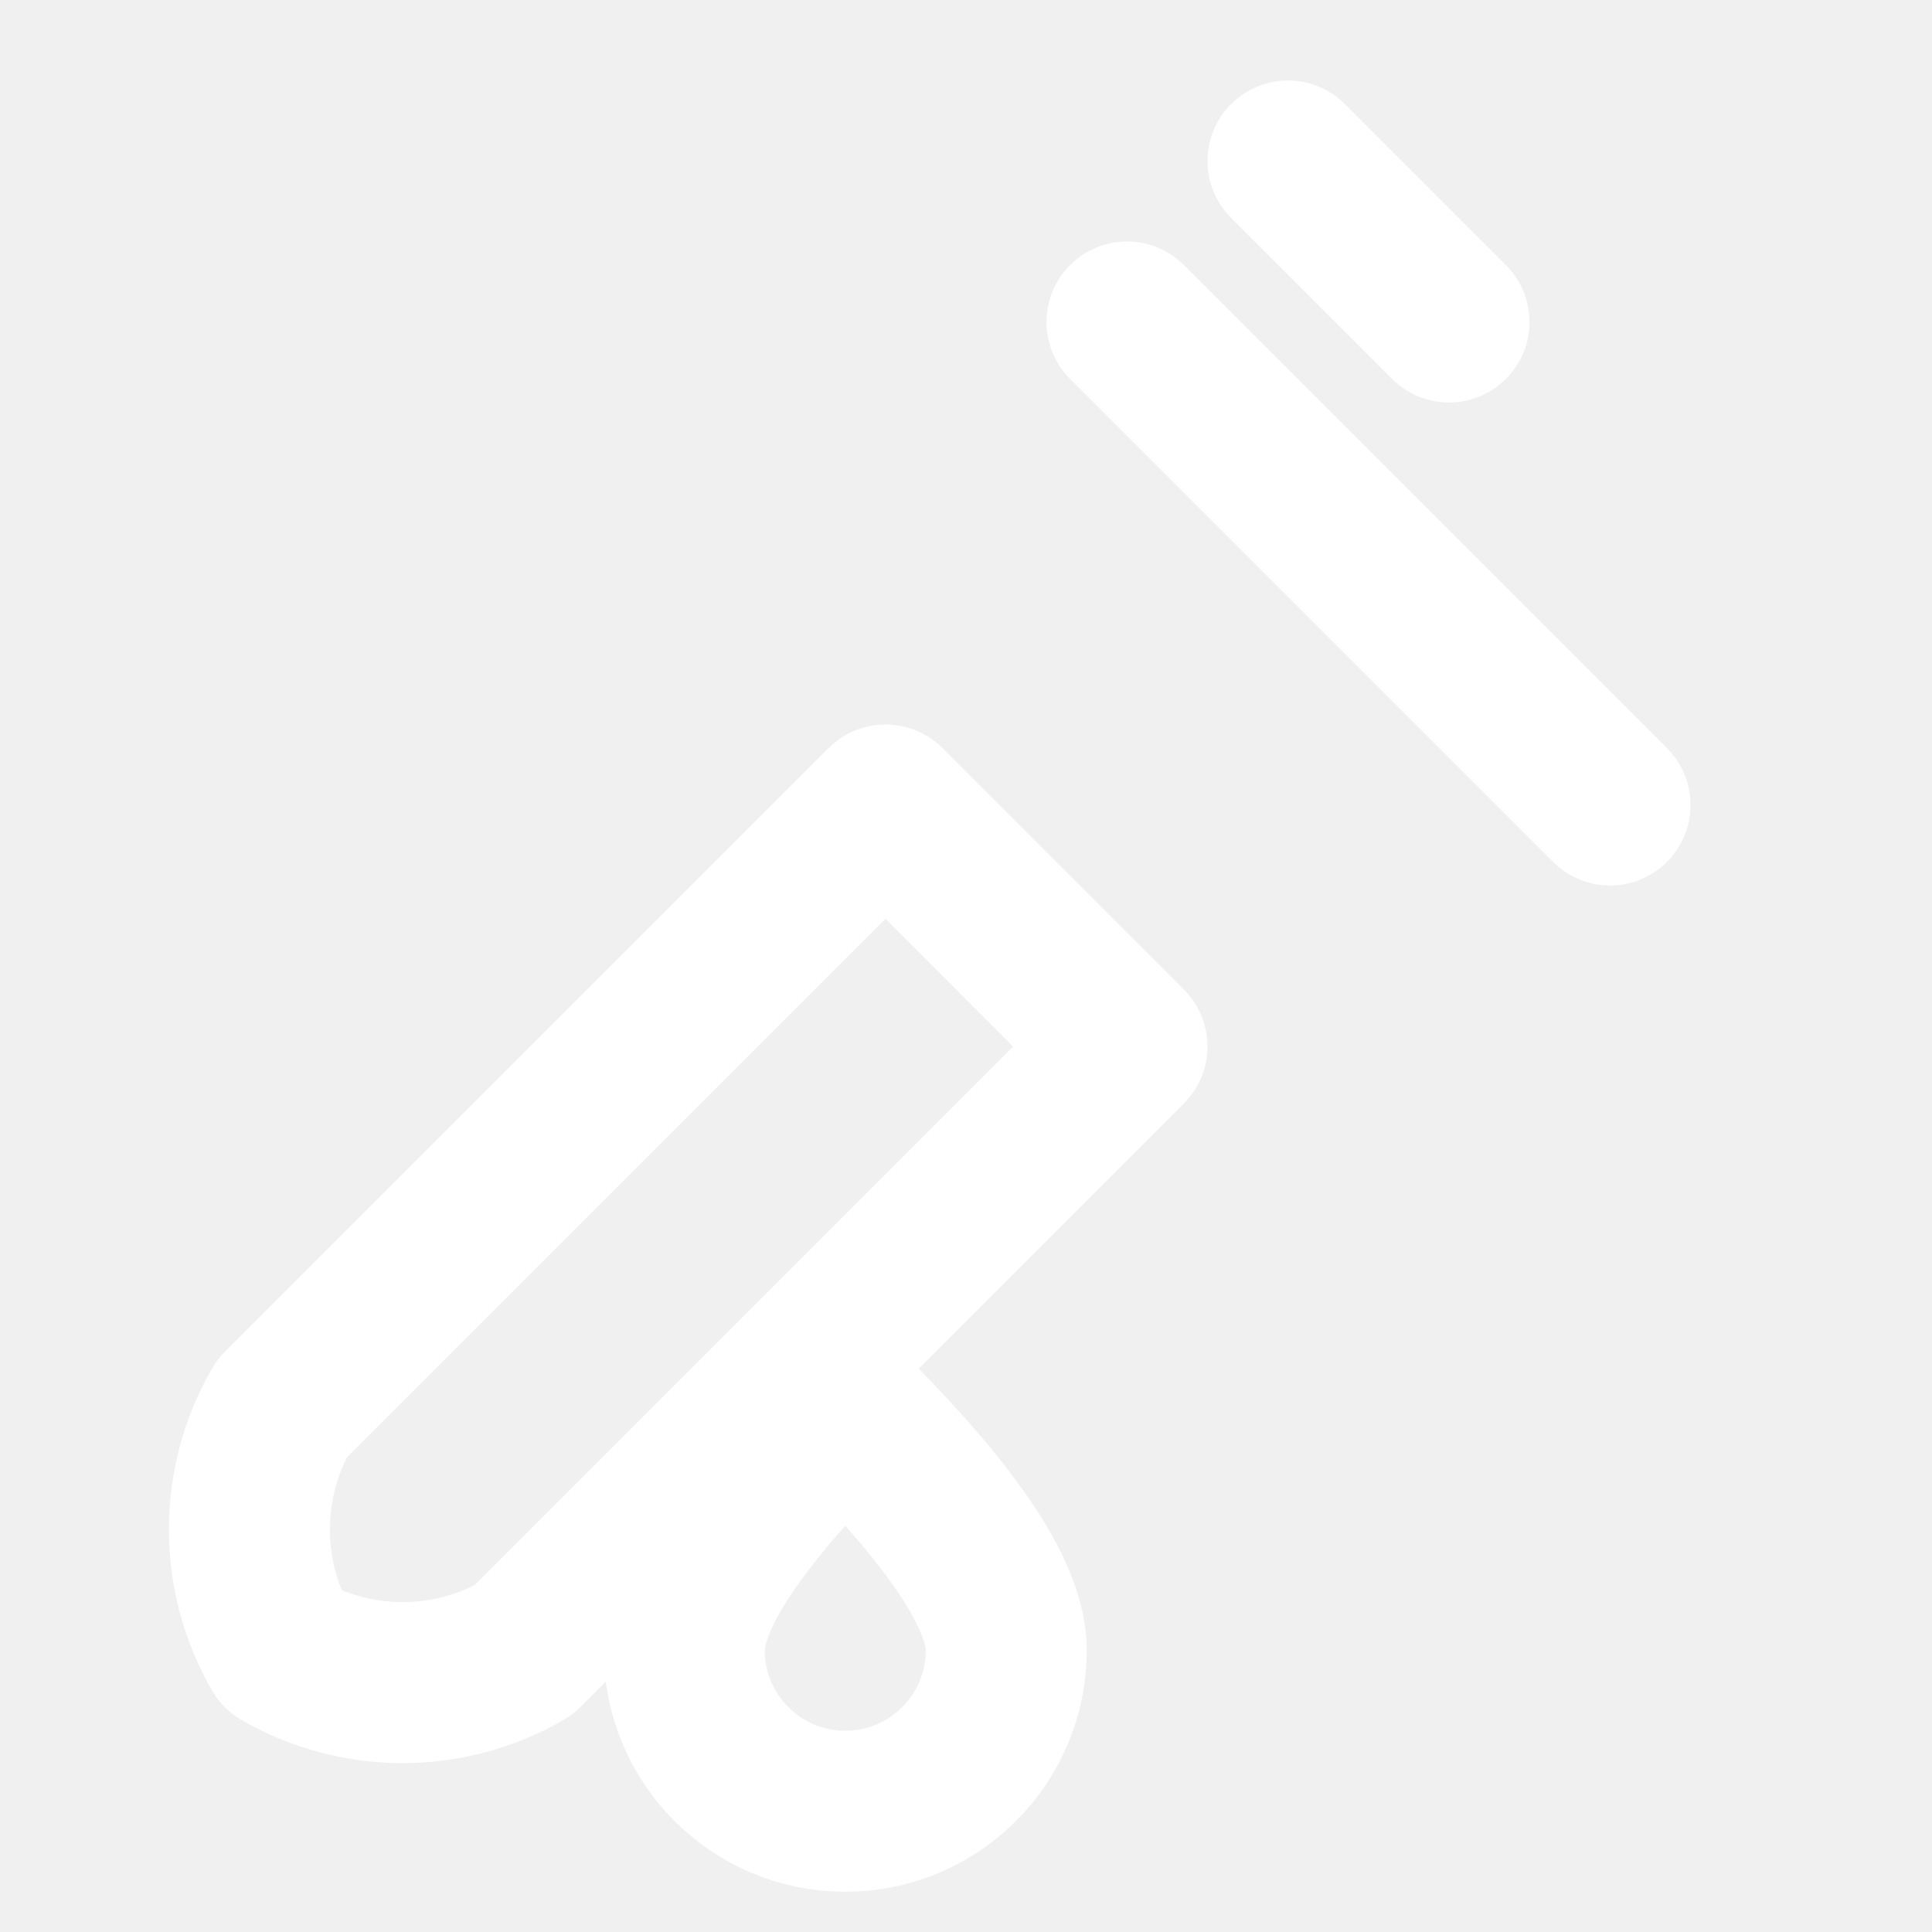
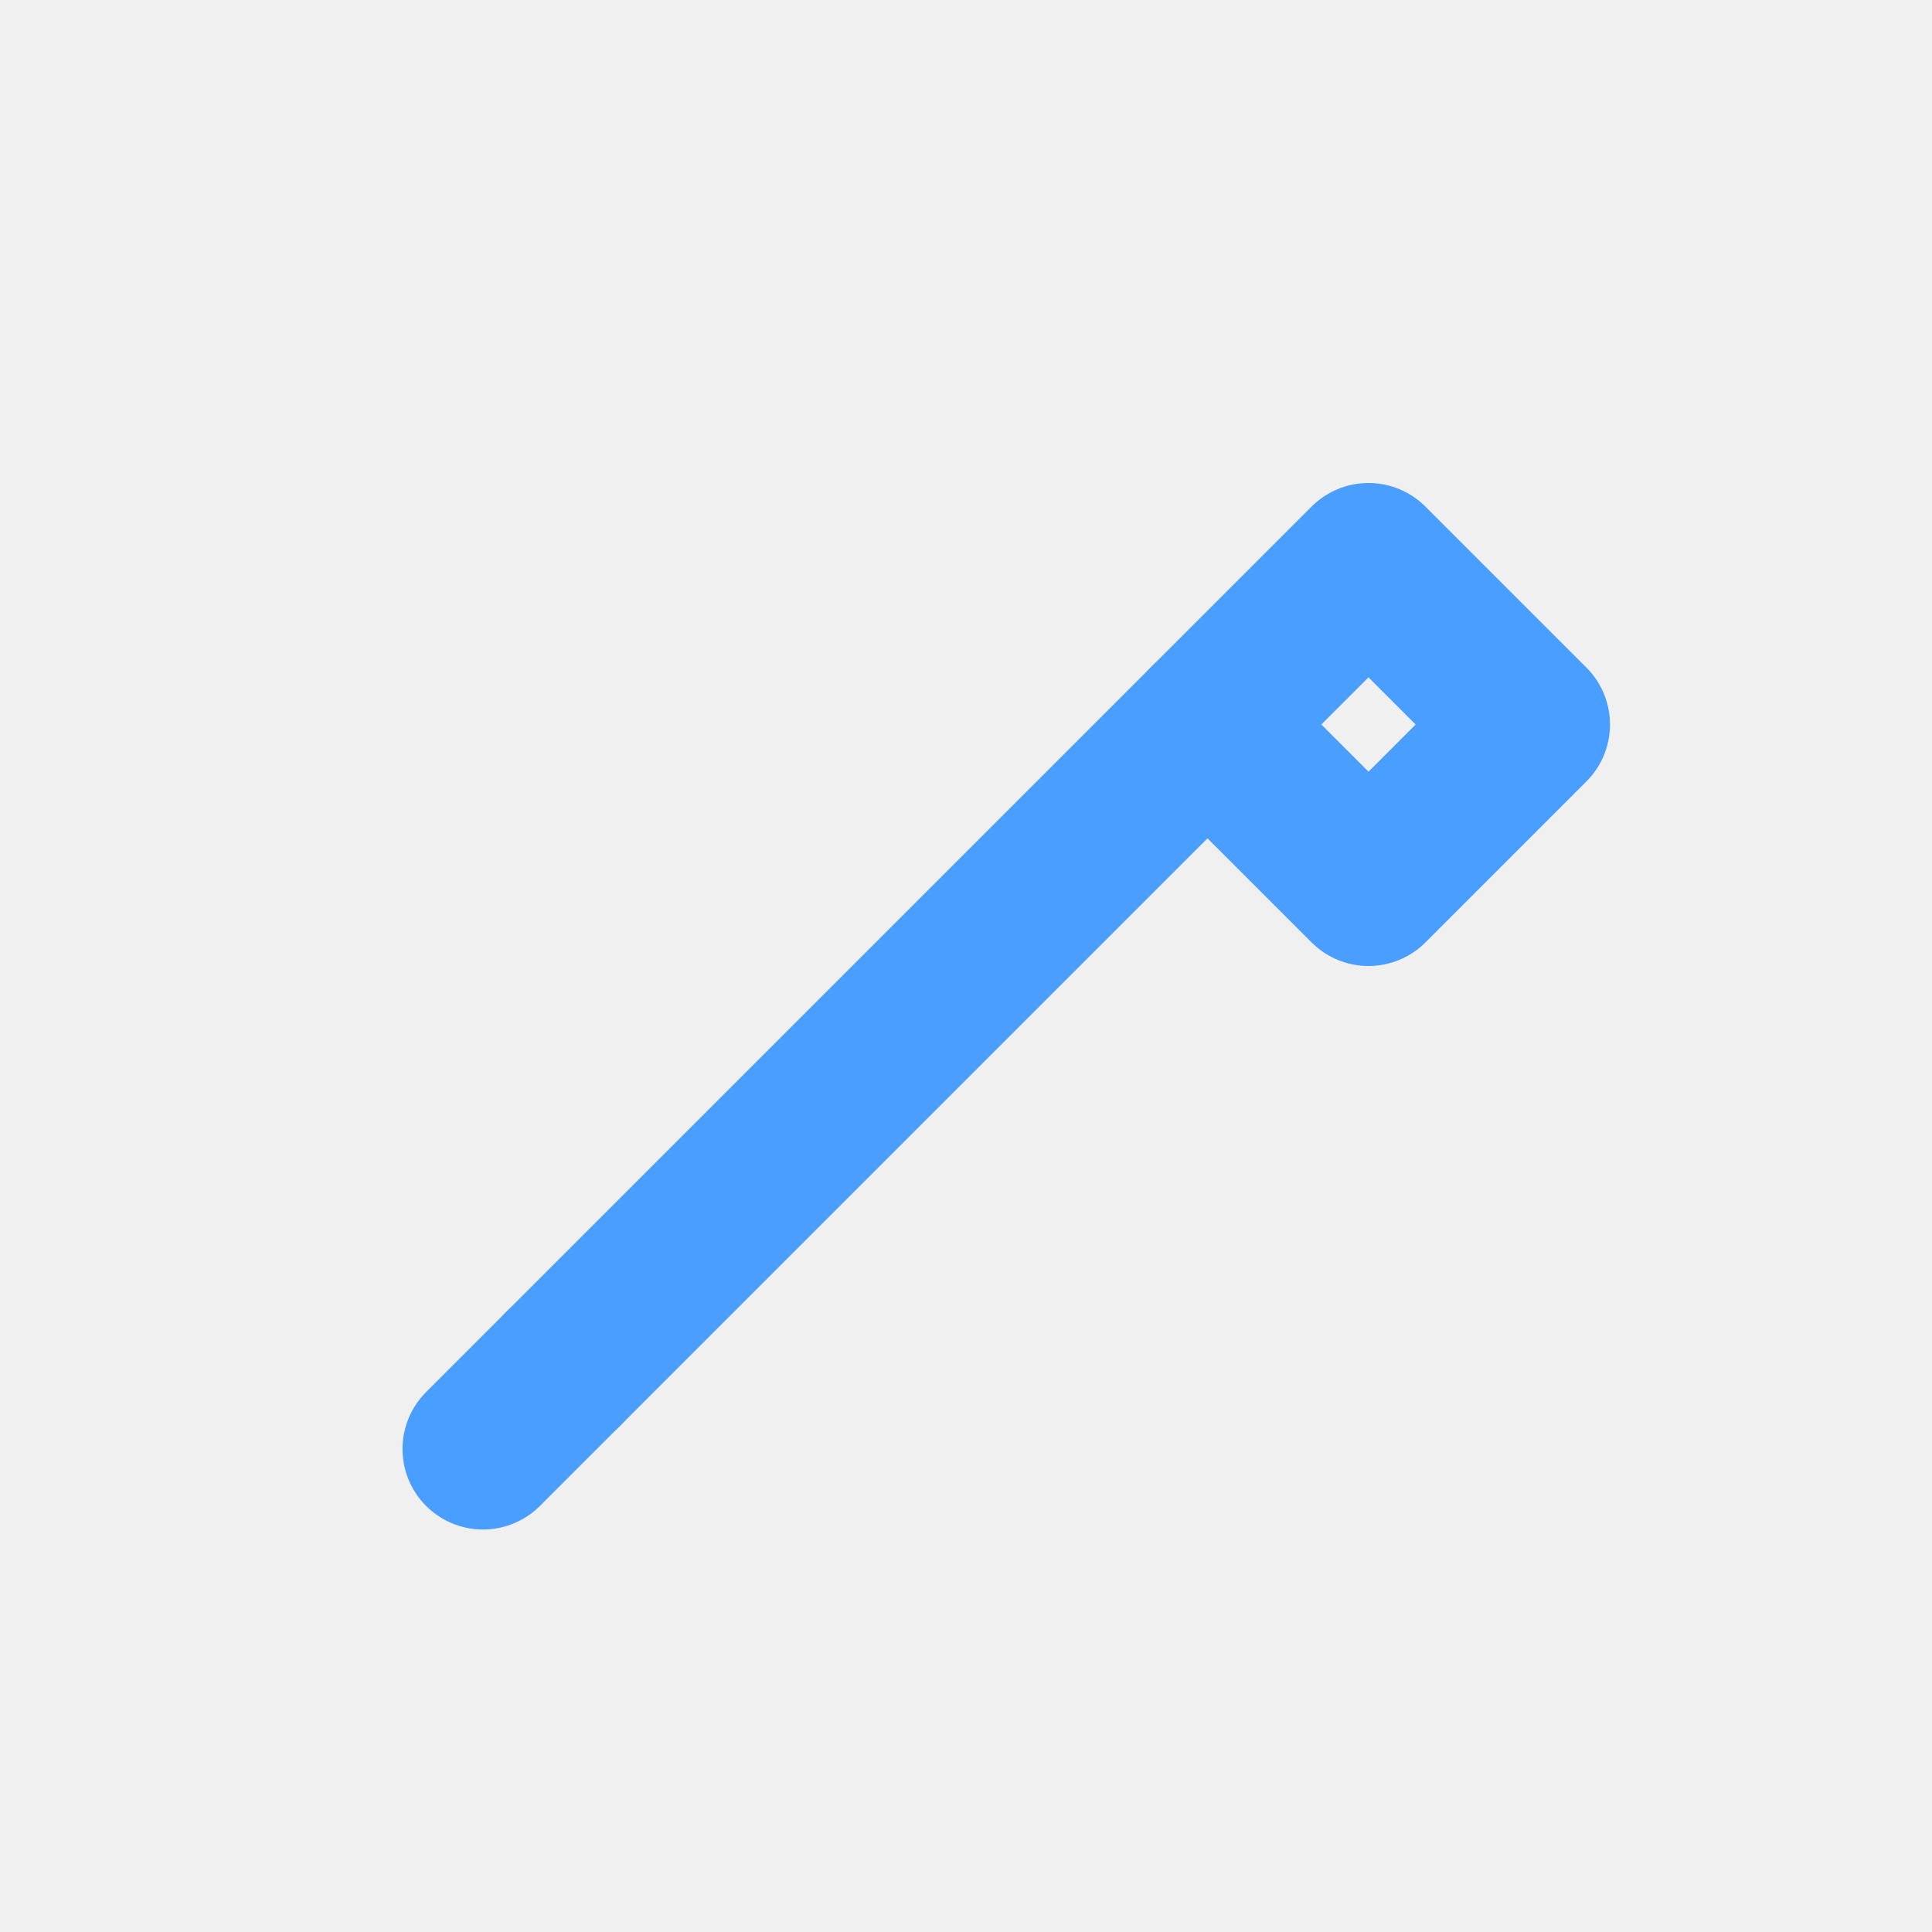
<svg xmlns="http://www.w3.org/2000/svg" viewBox="0 0 24 24" width="24" height="24" fill="none">
-   <g stroke="#ffffff" stroke-width="2" stroke-linecap="round" stroke-linejoin="round">
-     <path d="M14 4l6 6" />
-     <path d="M3.5 17.5l7.5-7.5 3 3-7.5 7.5a3 3 0 0 1-3 0 3 3 0 0 1 0-3z" />
-     <path d="M16 2l2 2" />
-     <path d="M12.5 20.5c0 1.104-.896 2-2 2s-2-.896-2-2c0-.828 1-2 2-3 1 1 2 2.172 2 3z" />
+   <g stroke="#4a9eff" stroke-width="2" stroke-linecap="round" stroke-linejoin="round">
+     <path d="M7 17 L15 9" />
+     <path d="M6 18 L7 17" />
+     <path d="M15 9 L17 7 L19 9 L17 11 Z" />
  </g>
</svg>
